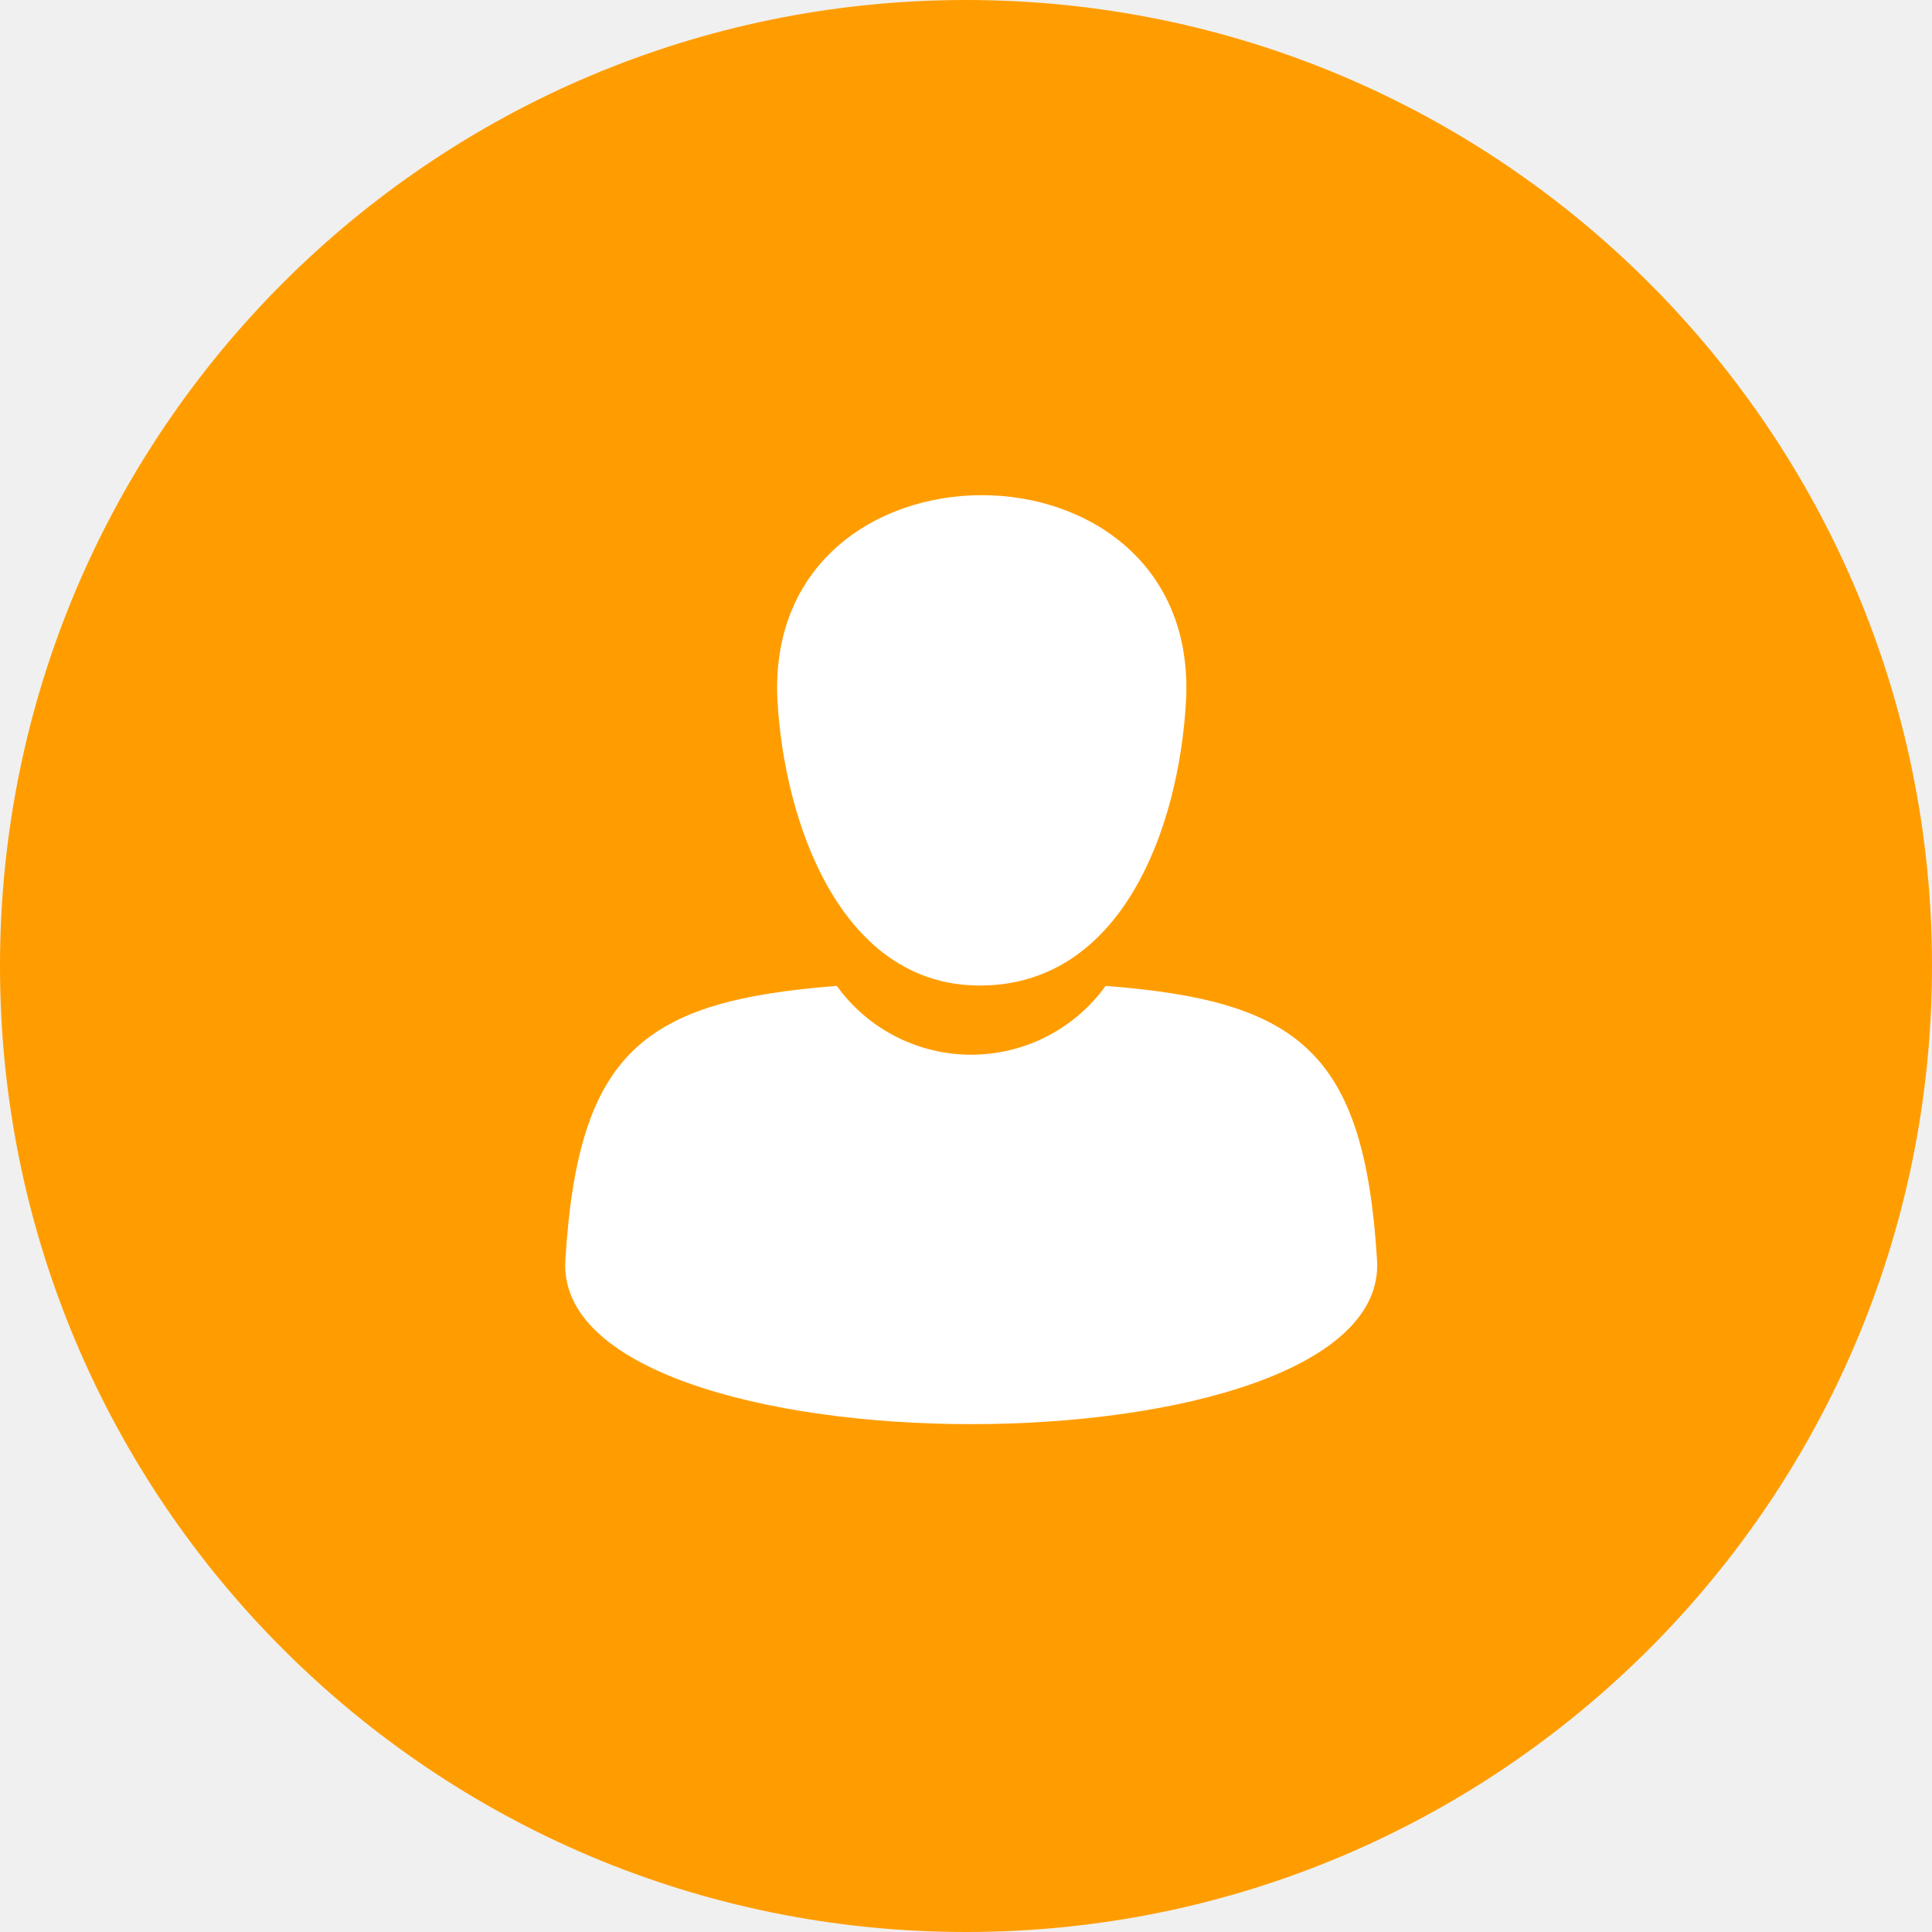
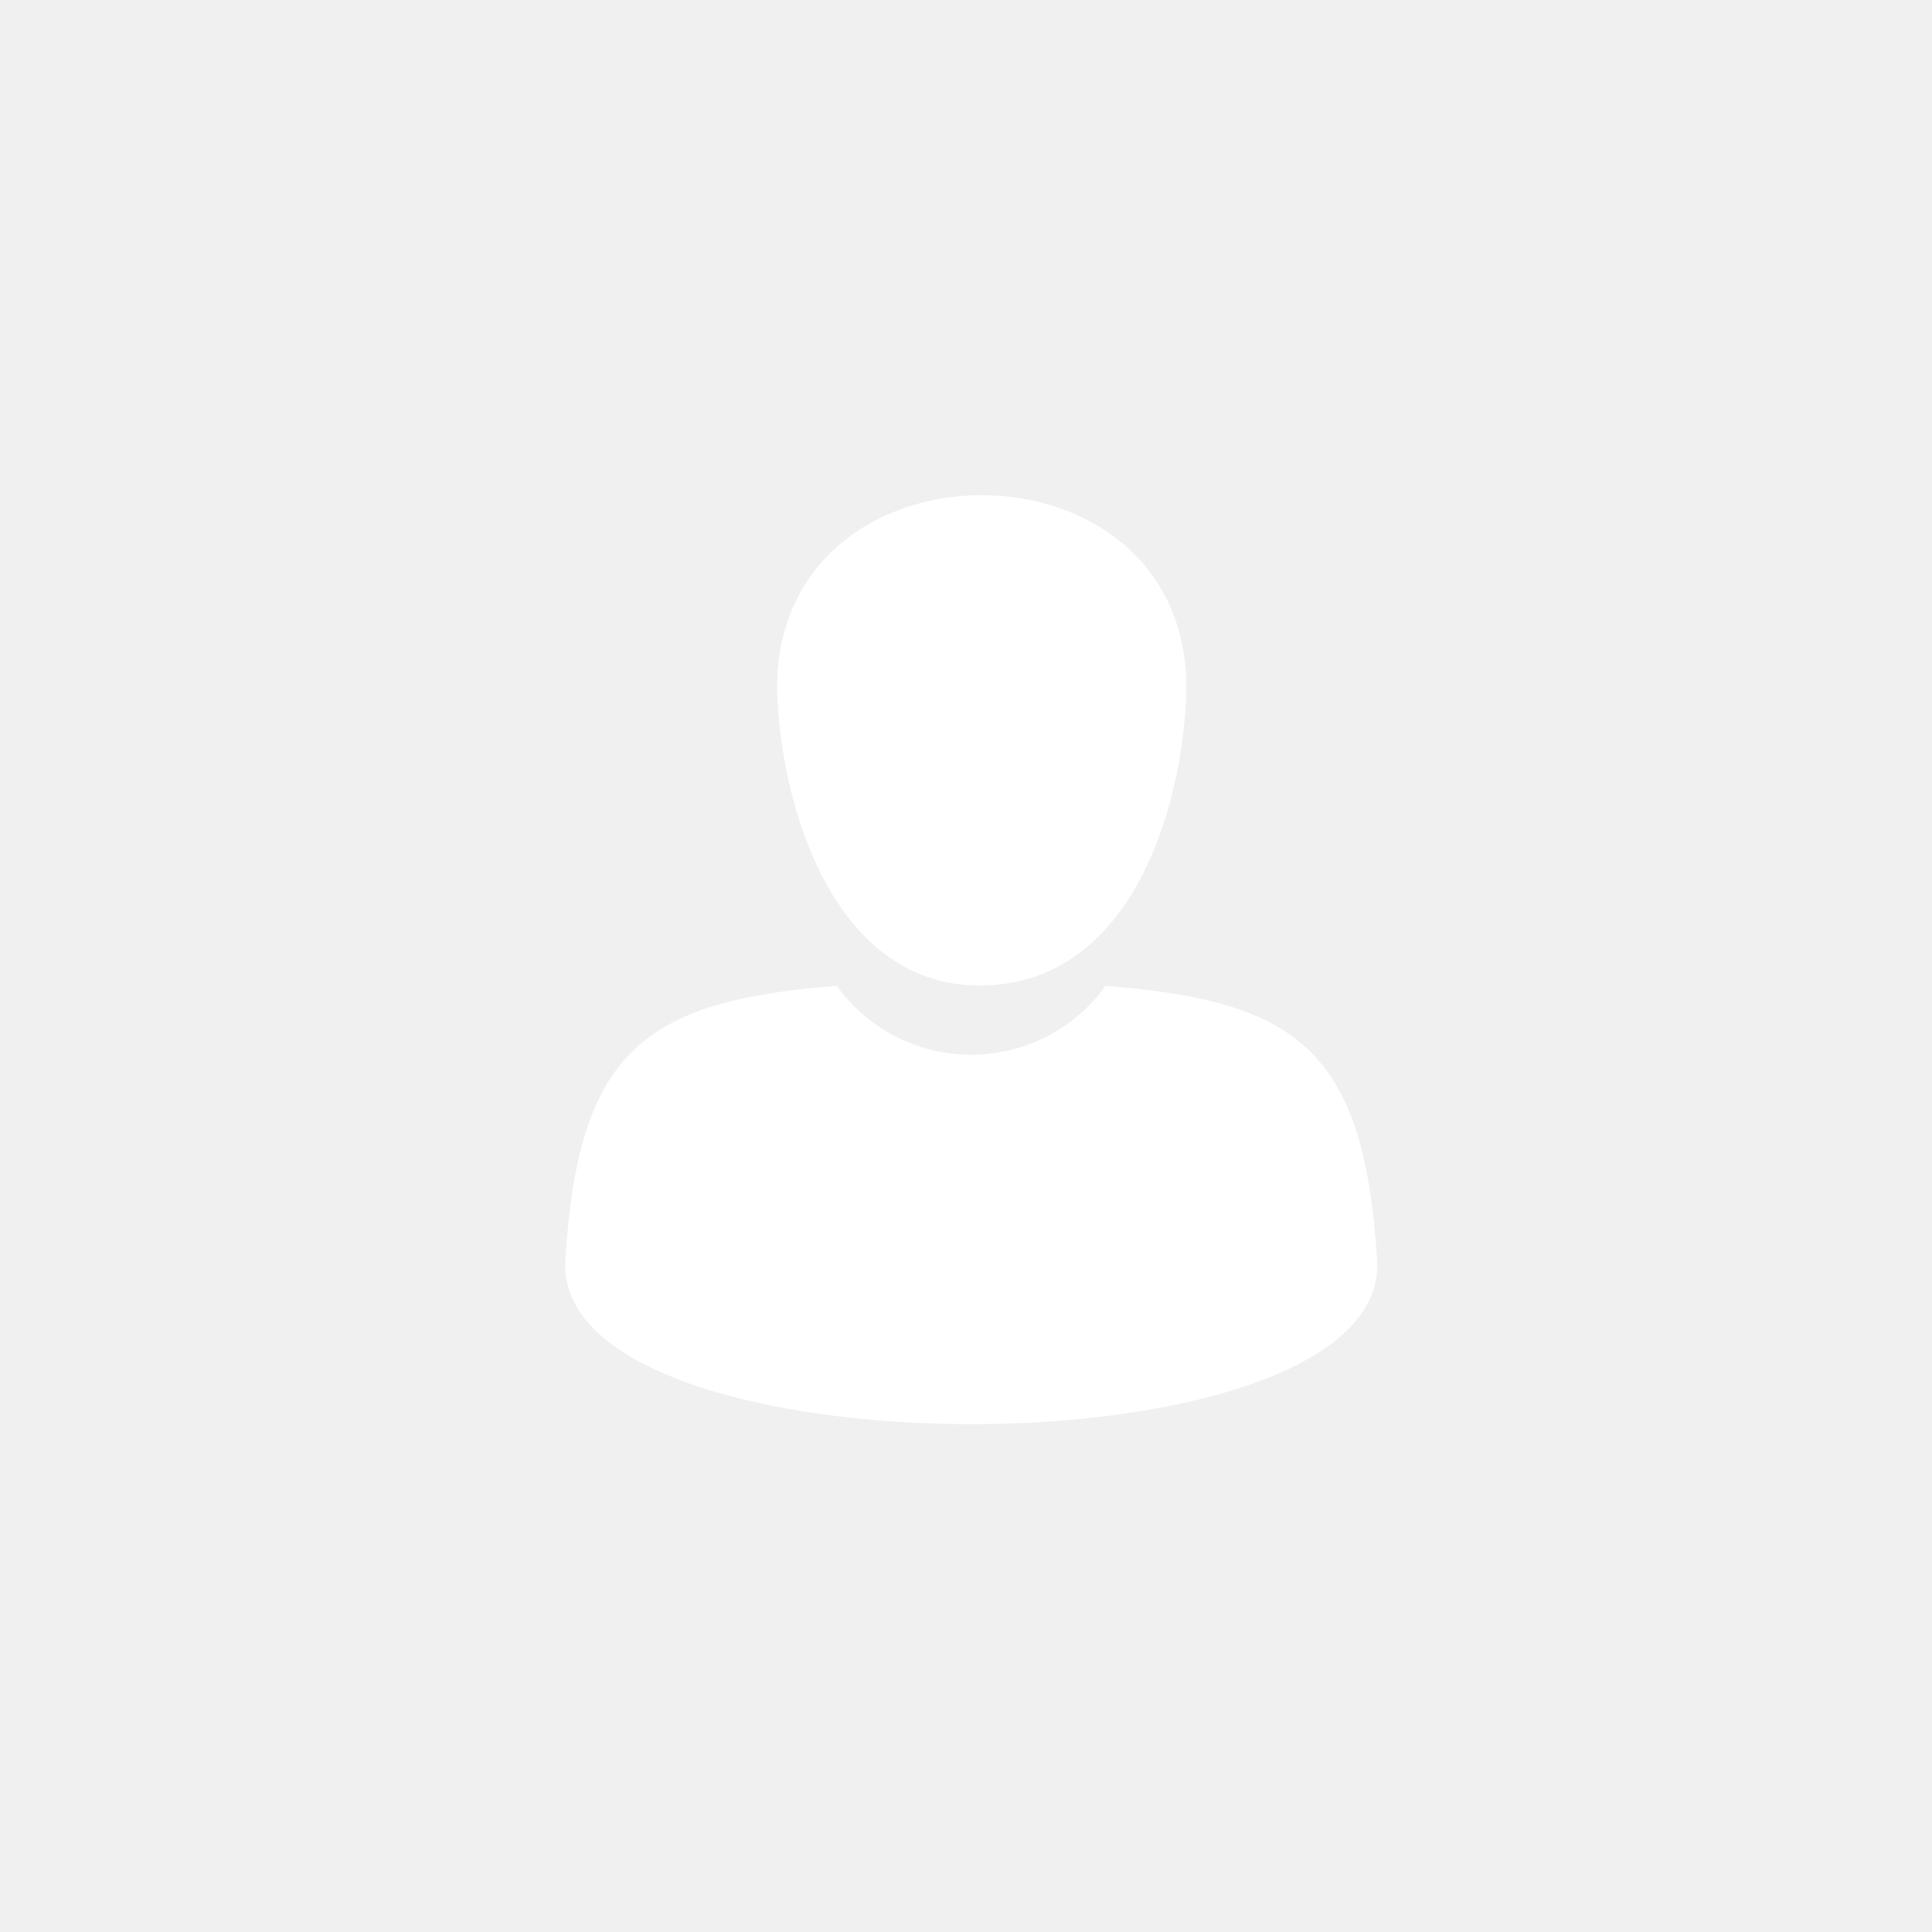
<svg xmlns="http://www.w3.org/2000/svg" width="62.438" height="62.438" viewBox="0 0 62.438 62.438">
-   <ellipse id="Ellipse_152" data-name="Ellipse 152" cx="31.219" cy="31.219" rx="31.219" ry="31.219" fill="#ff9d00" />
  <g id="np_user_2190759_717171" transform="translate(18.266 16)">
    <path id="Path_185" data-name="Path 185" d="M32.306,16.478c.216,3.828,2.006,9.172,6.536,9.172,4.58,0,6.431-5.061,6.663-9.172.5-8.9-13.7-8.9-13.2,0Z" transform="translate(-25.443 -9.8)" fill="#fff" fill-rule="evenodd" />
    <path id="Path_186" data-name="Path 186" d="M14.87,61.133c.414-6.763,2.55-8.381,8.772-8.863a5.354,5.354,0,0,0,8.688,0c6.222.481,8.358,2.1,8.772,8.863C41.536,68.2,14.437,68.2,14.87,61.133Z" transform="translate(-14.865 -36.408)" fill="#fff" fill-rule="evenodd" />
  </g>
</svg>
